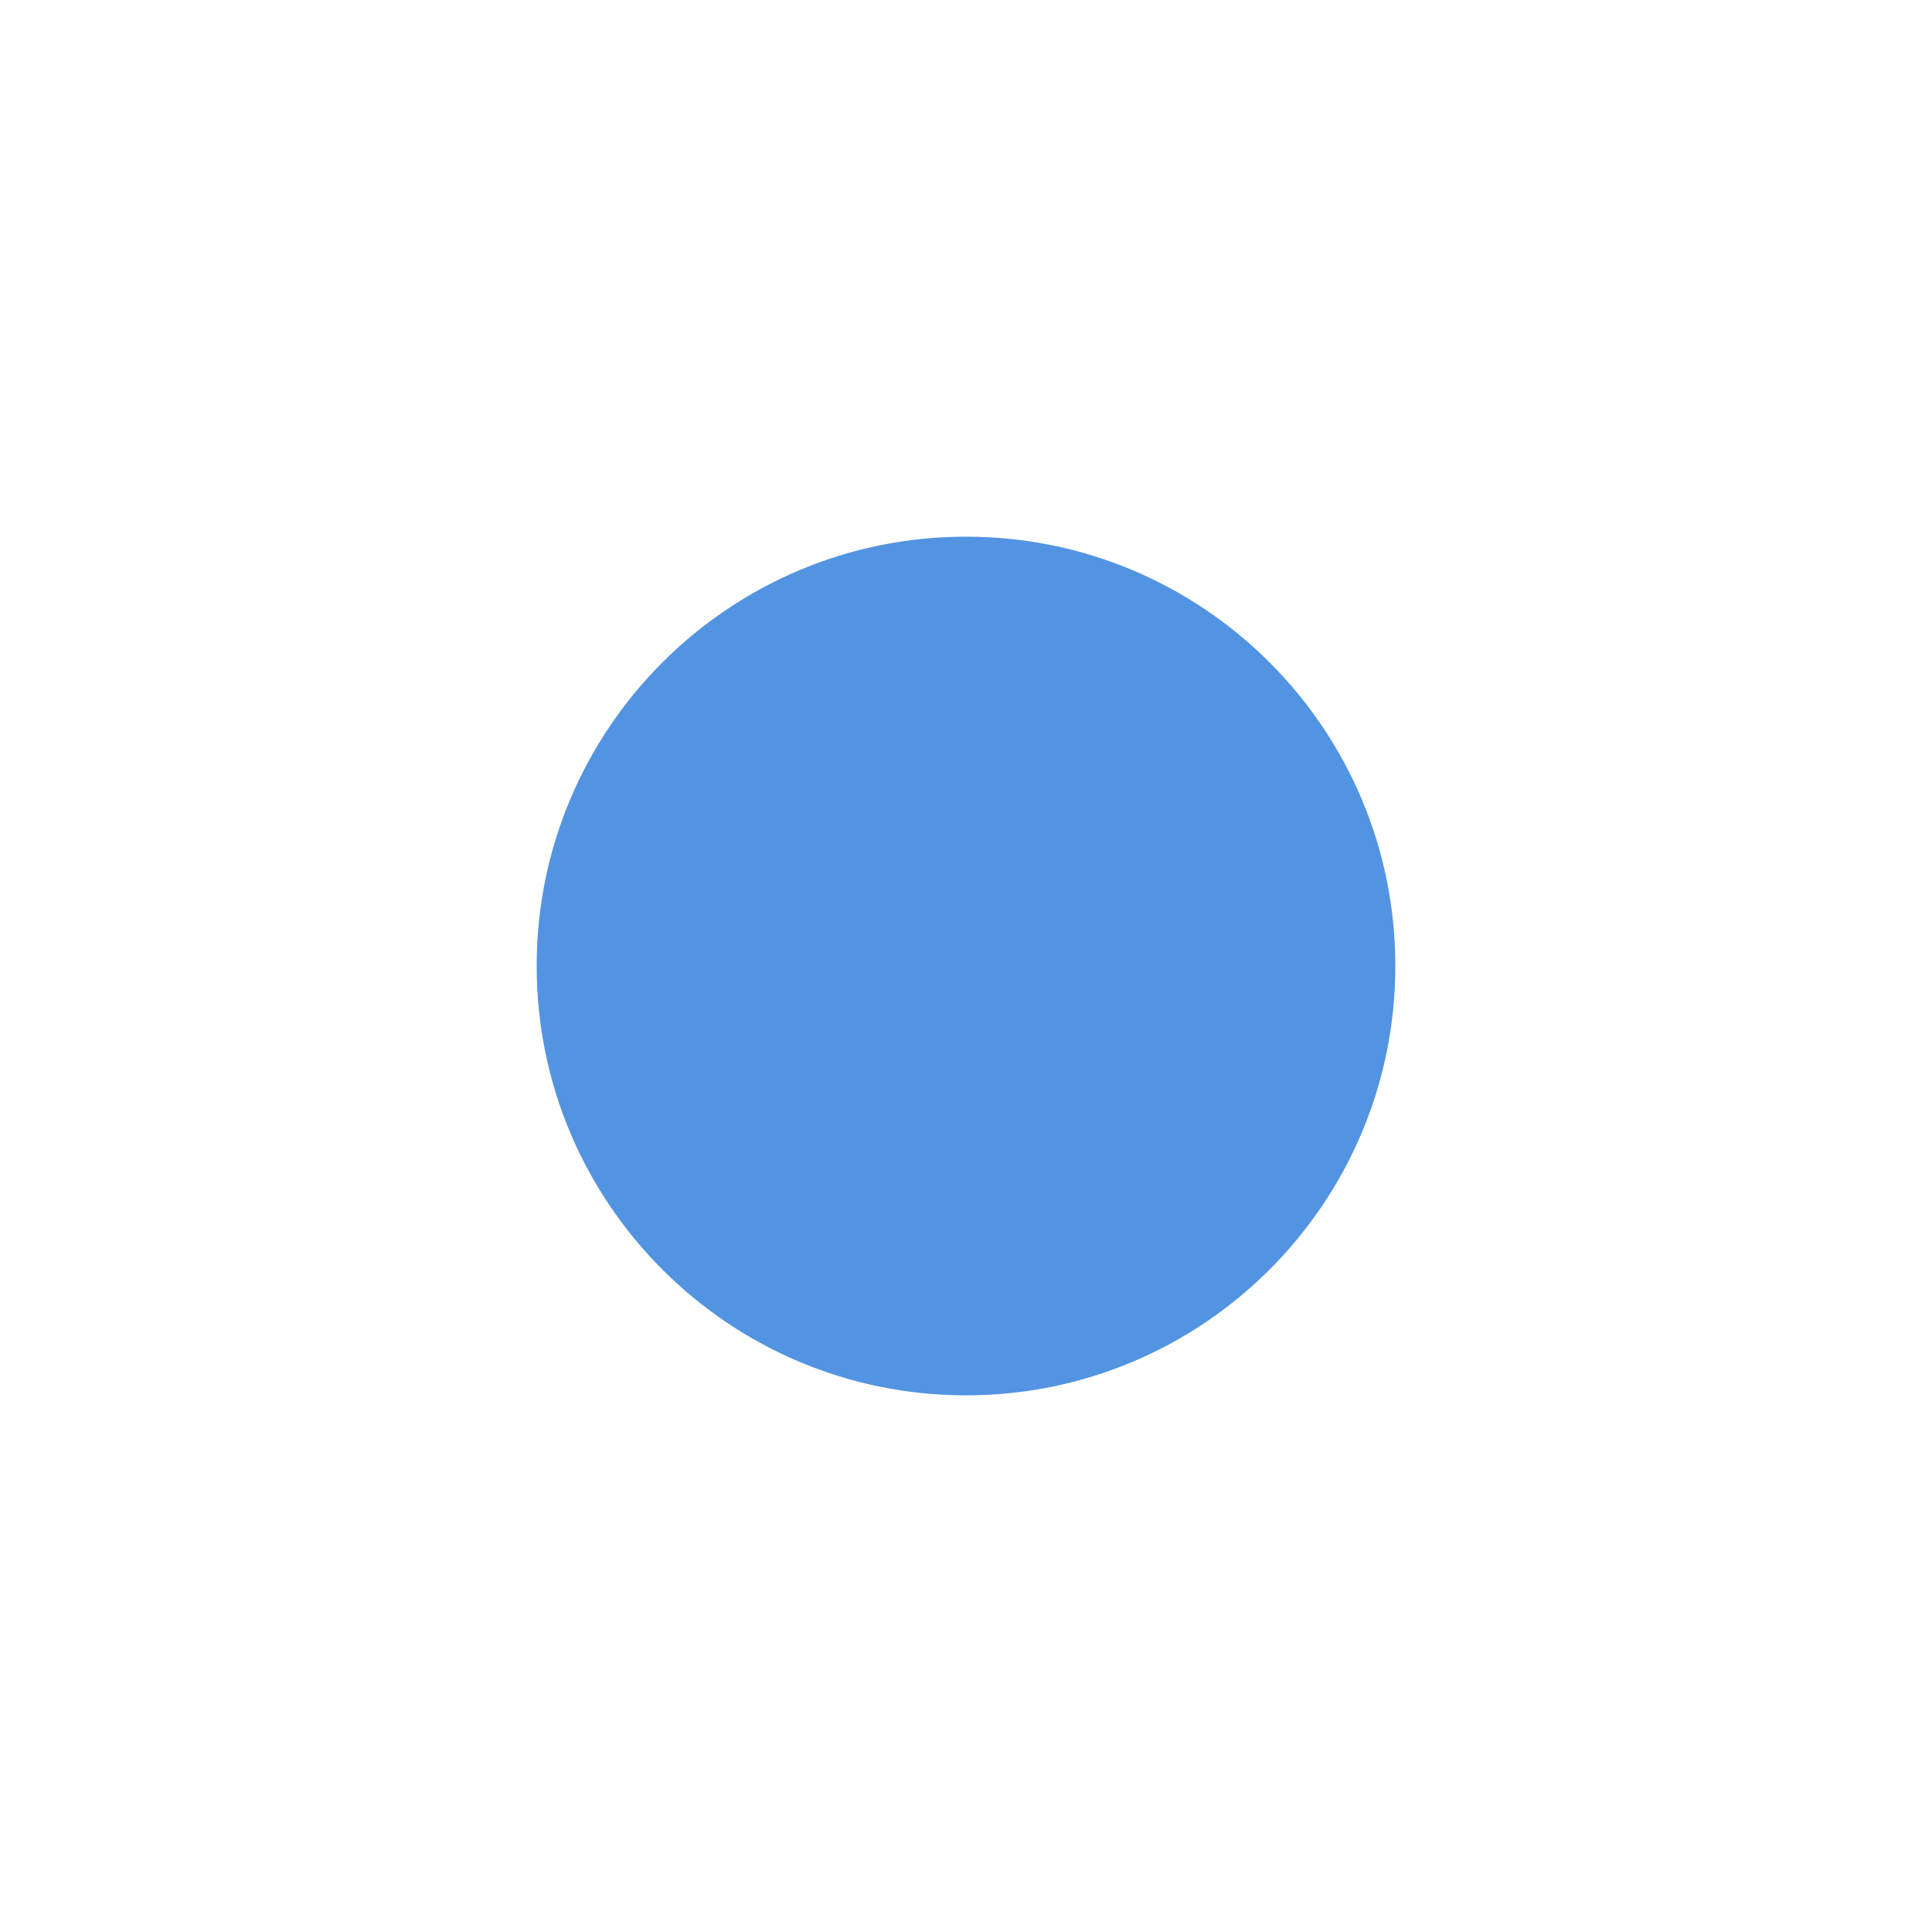
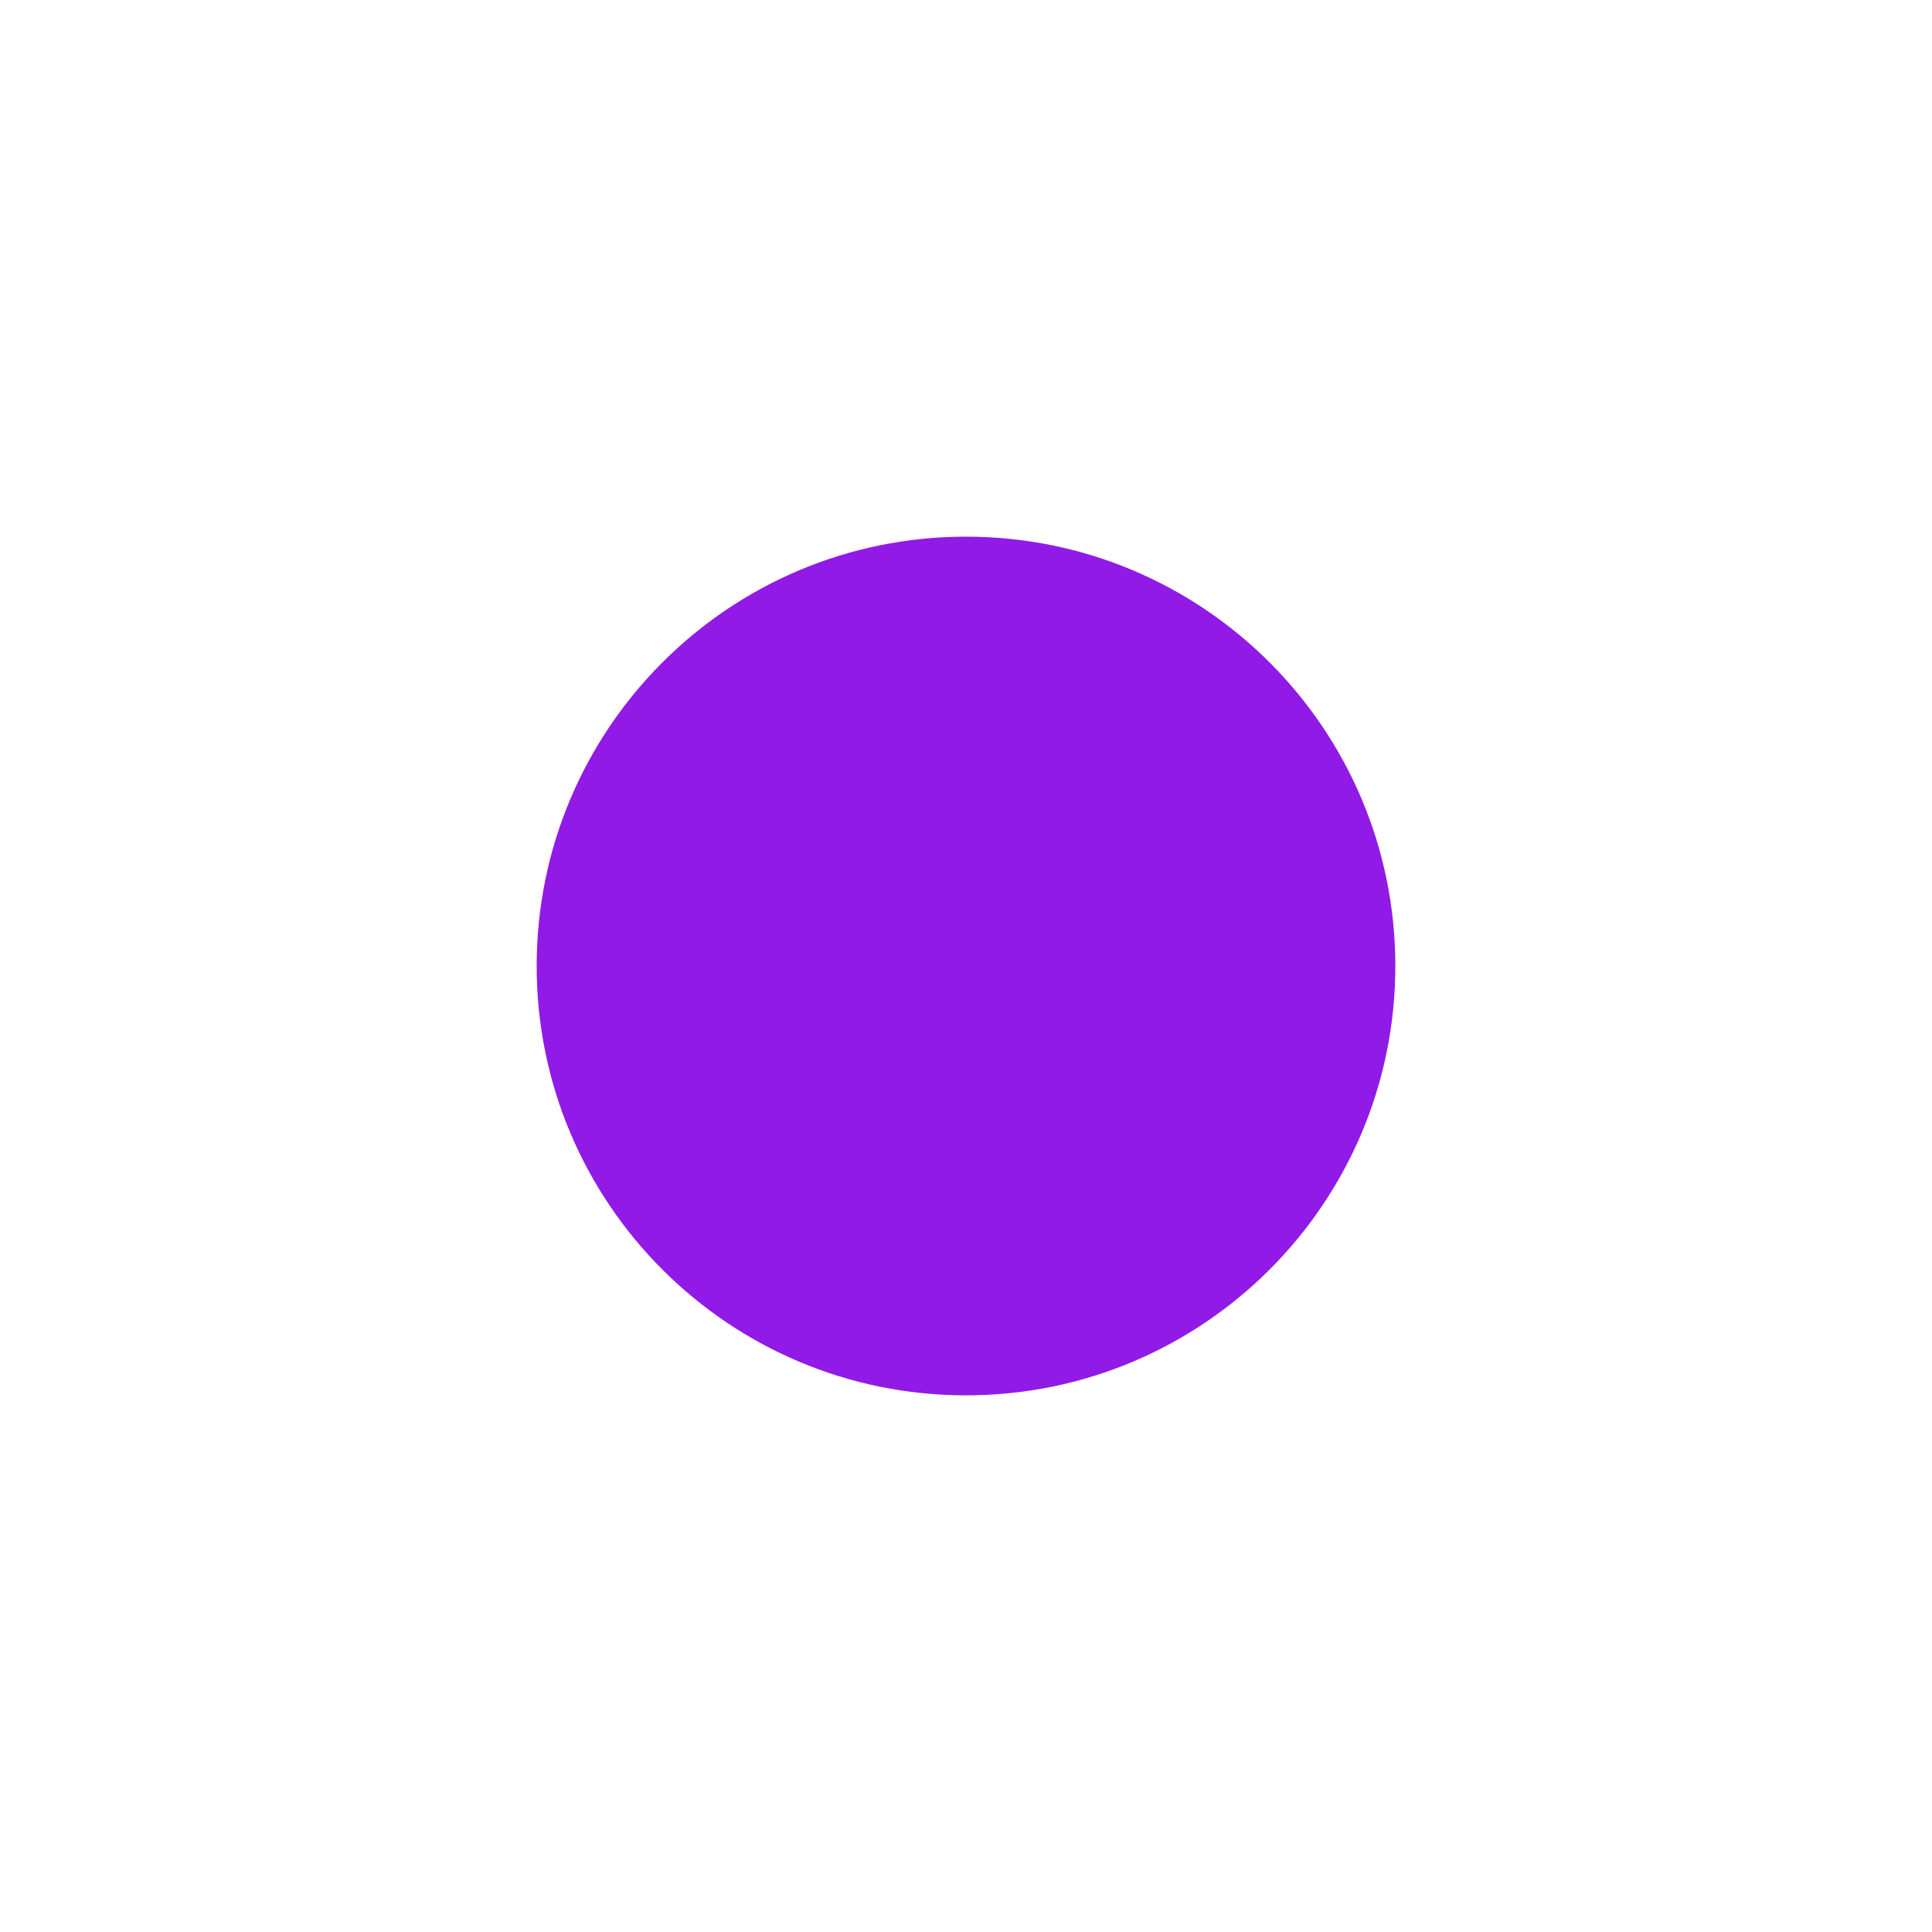
<svg xmlns="http://www.w3.org/2000/svg" xmlns:ns1="http://www.openswatchbook.org/uri/2009/osb" xmlns:xlink="http://www.w3.org/1999/xlink" width="18" height="18" id="svg5266" version="1.1">
  <defs id="defs5268">
-     <linearGradient id="selected_bg_color" ns1:paint="solid">
-       <stop style="stop-color:#5294e2;stop-opacity:1;" offset="0" id="stop4137" />
+     <linearGradient ns1:paint="solid" id="selected_bg_color">
+       <stop id="stop4137" offset="0" style="stop-color:#911ae6;stop-opacity:1;;opacity:1" />
    </linearGradient>
-     <linearGradient xlink:href="#selected_bg_color" id="linearGradient4139" x1="9" y1="3" x2="9" y2="11" gradientUnits="userSpaceOnUse" />
+     <linearGradient gradientUnits="userSpaceOnUse" y2="11" x2="9" y1="3" x1="9" id="linearGradient4139" xlink:href="#selected_bg_color" />
+     <linearGradient gradientUnits="userSpaceOnUse" y2="11" x2="9" y1="3" x1="9" id="linearGradient4139-623" xlink:href="#selected_bg_color-485" />
+     <linearGradient ns1:paint="solid" id="selected_bg_color-485">
+       <stop id="stop821" offset="0" style="stop-color:#911ae6;stop-opacity:1;;opacity:1" />
+     </linearGradient>
  </defs>
-   <g id="layer1" transform="translate(0,2)">
-     <circle style="opacity:1;fill:url(#linearGradient4139);fill-opacity:1;stroke:none;stroke-opacity:0.706" id="path4136" cx="9" cy="7" r="4" />
+   <g transform="translate(0,2)" id="layer1">
+     <circle r="4" cy="7" cx="9" id="path4136" style="opacity:1;fill:url(#linearGradient4139-623);fill-opacity:1;stroke:none;stroke-opacity:0.706" />
  </g>
</svg>
